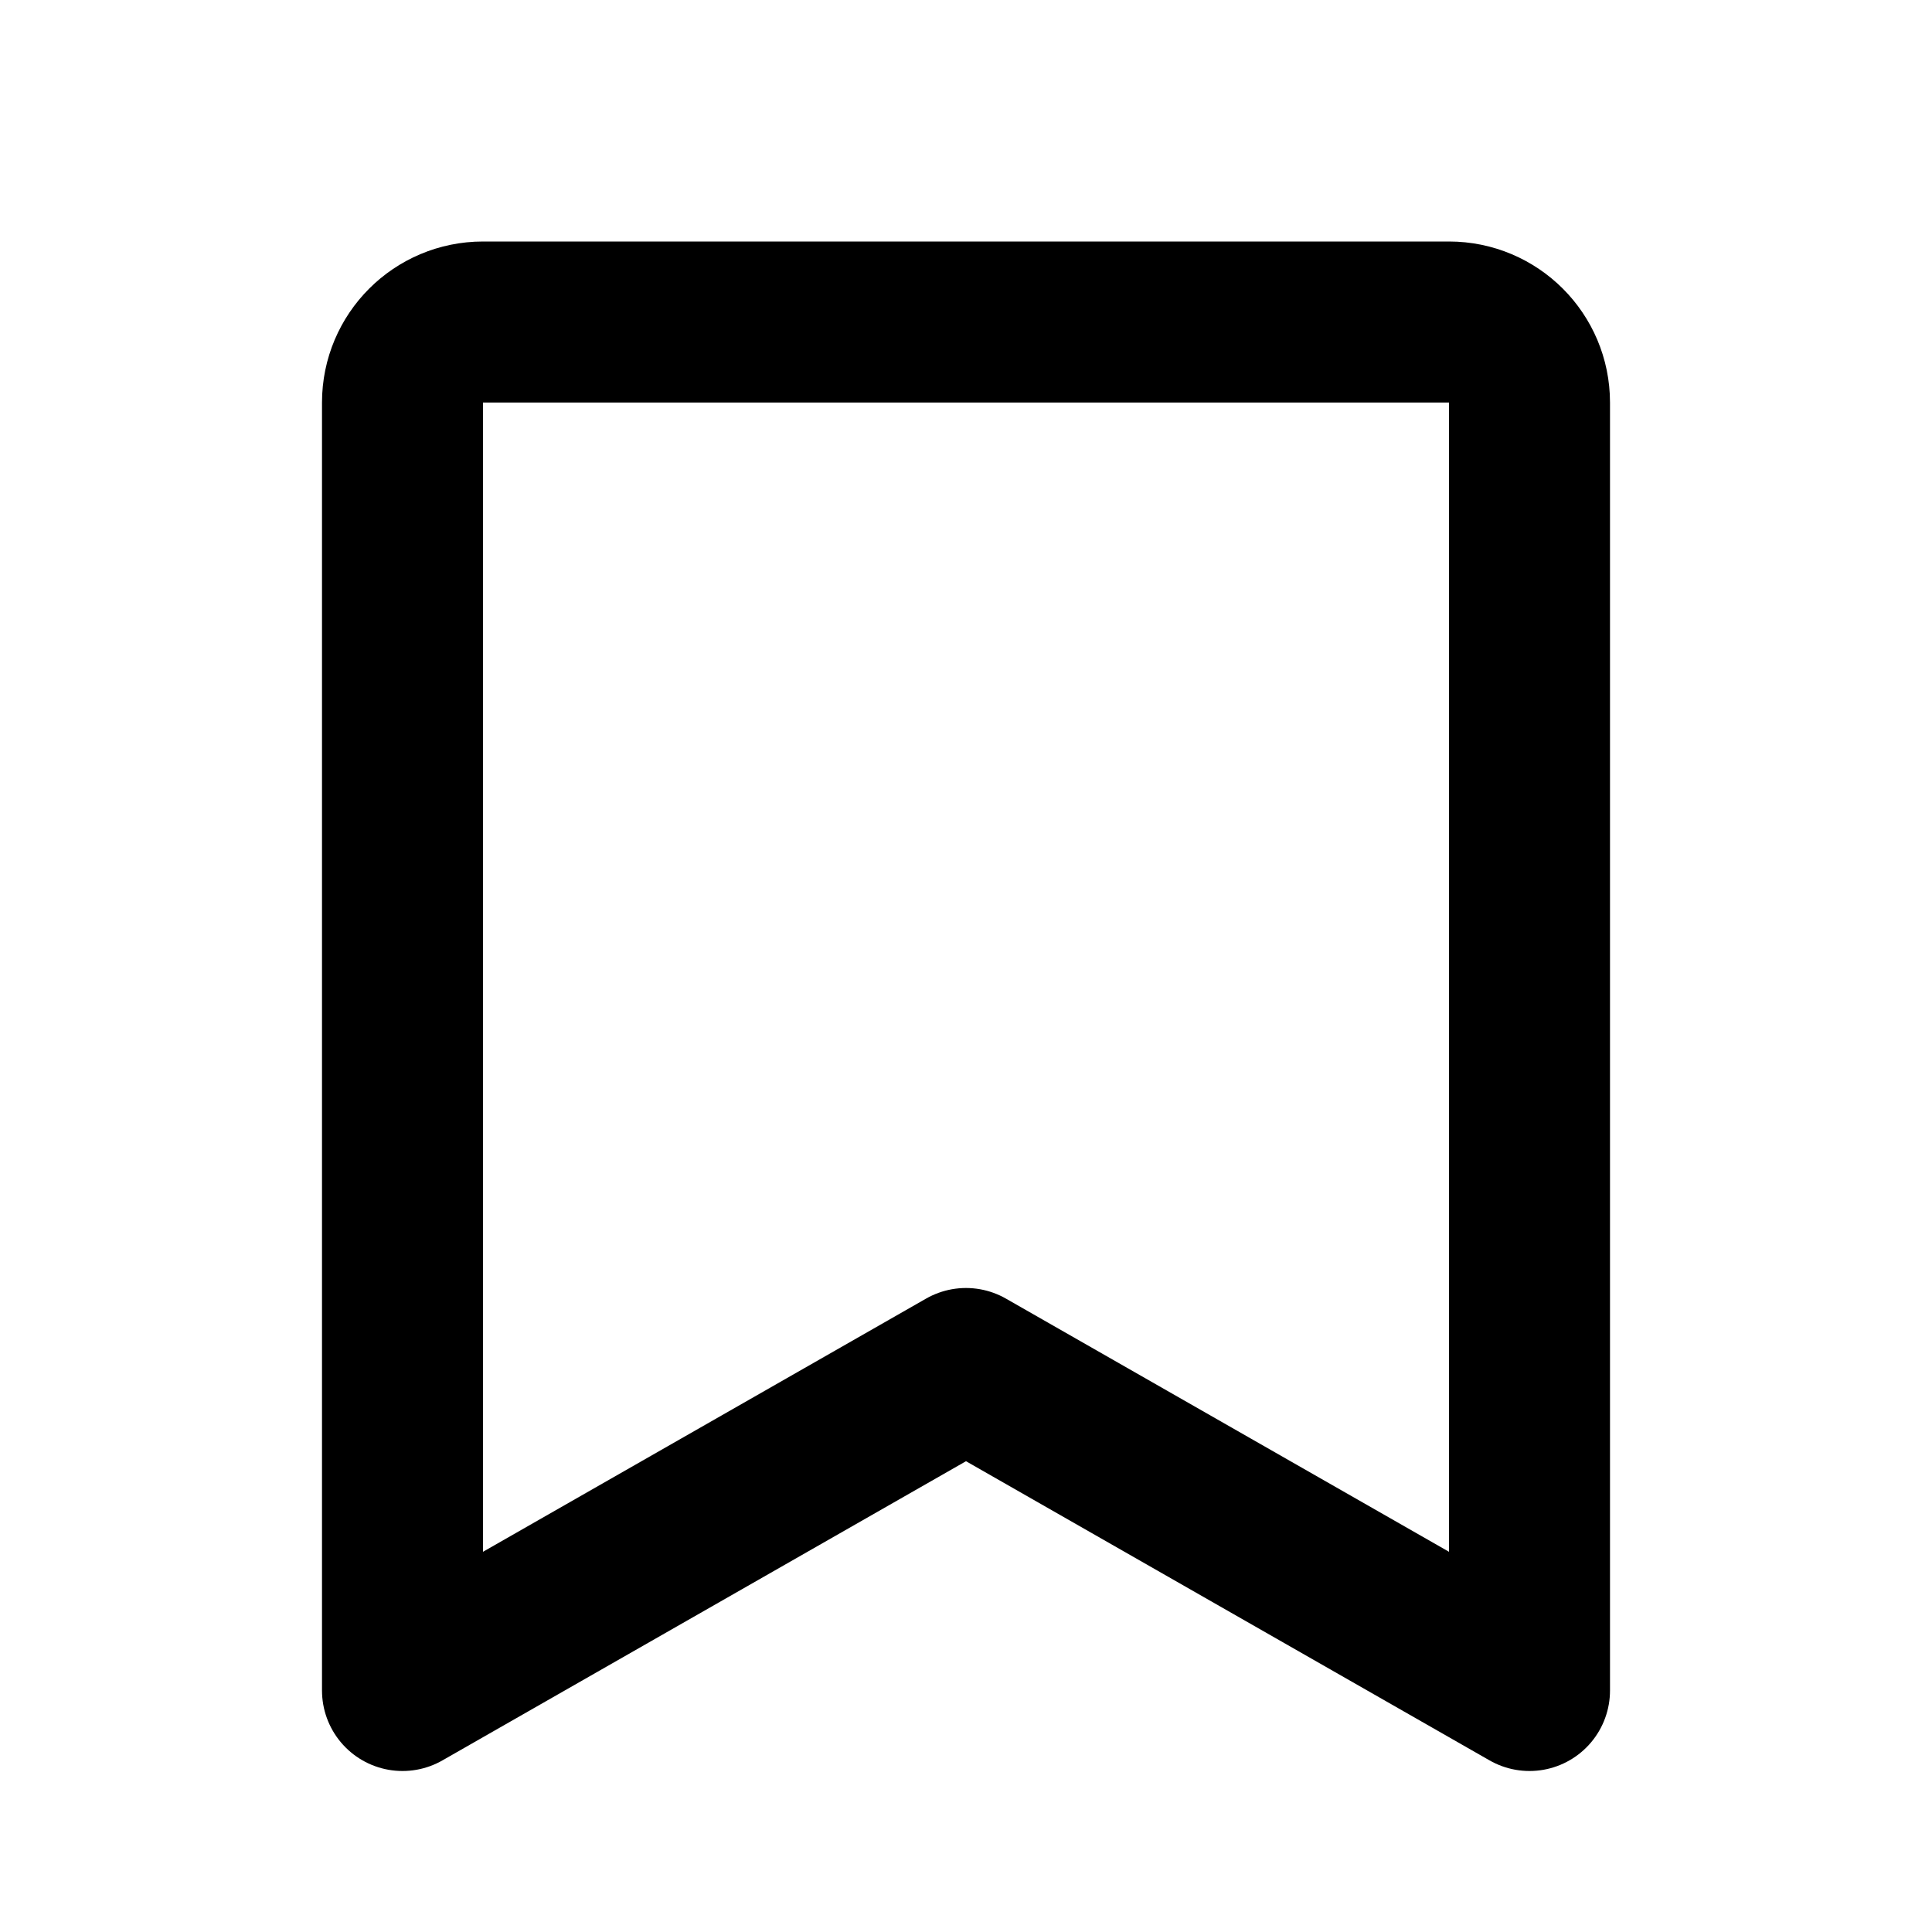
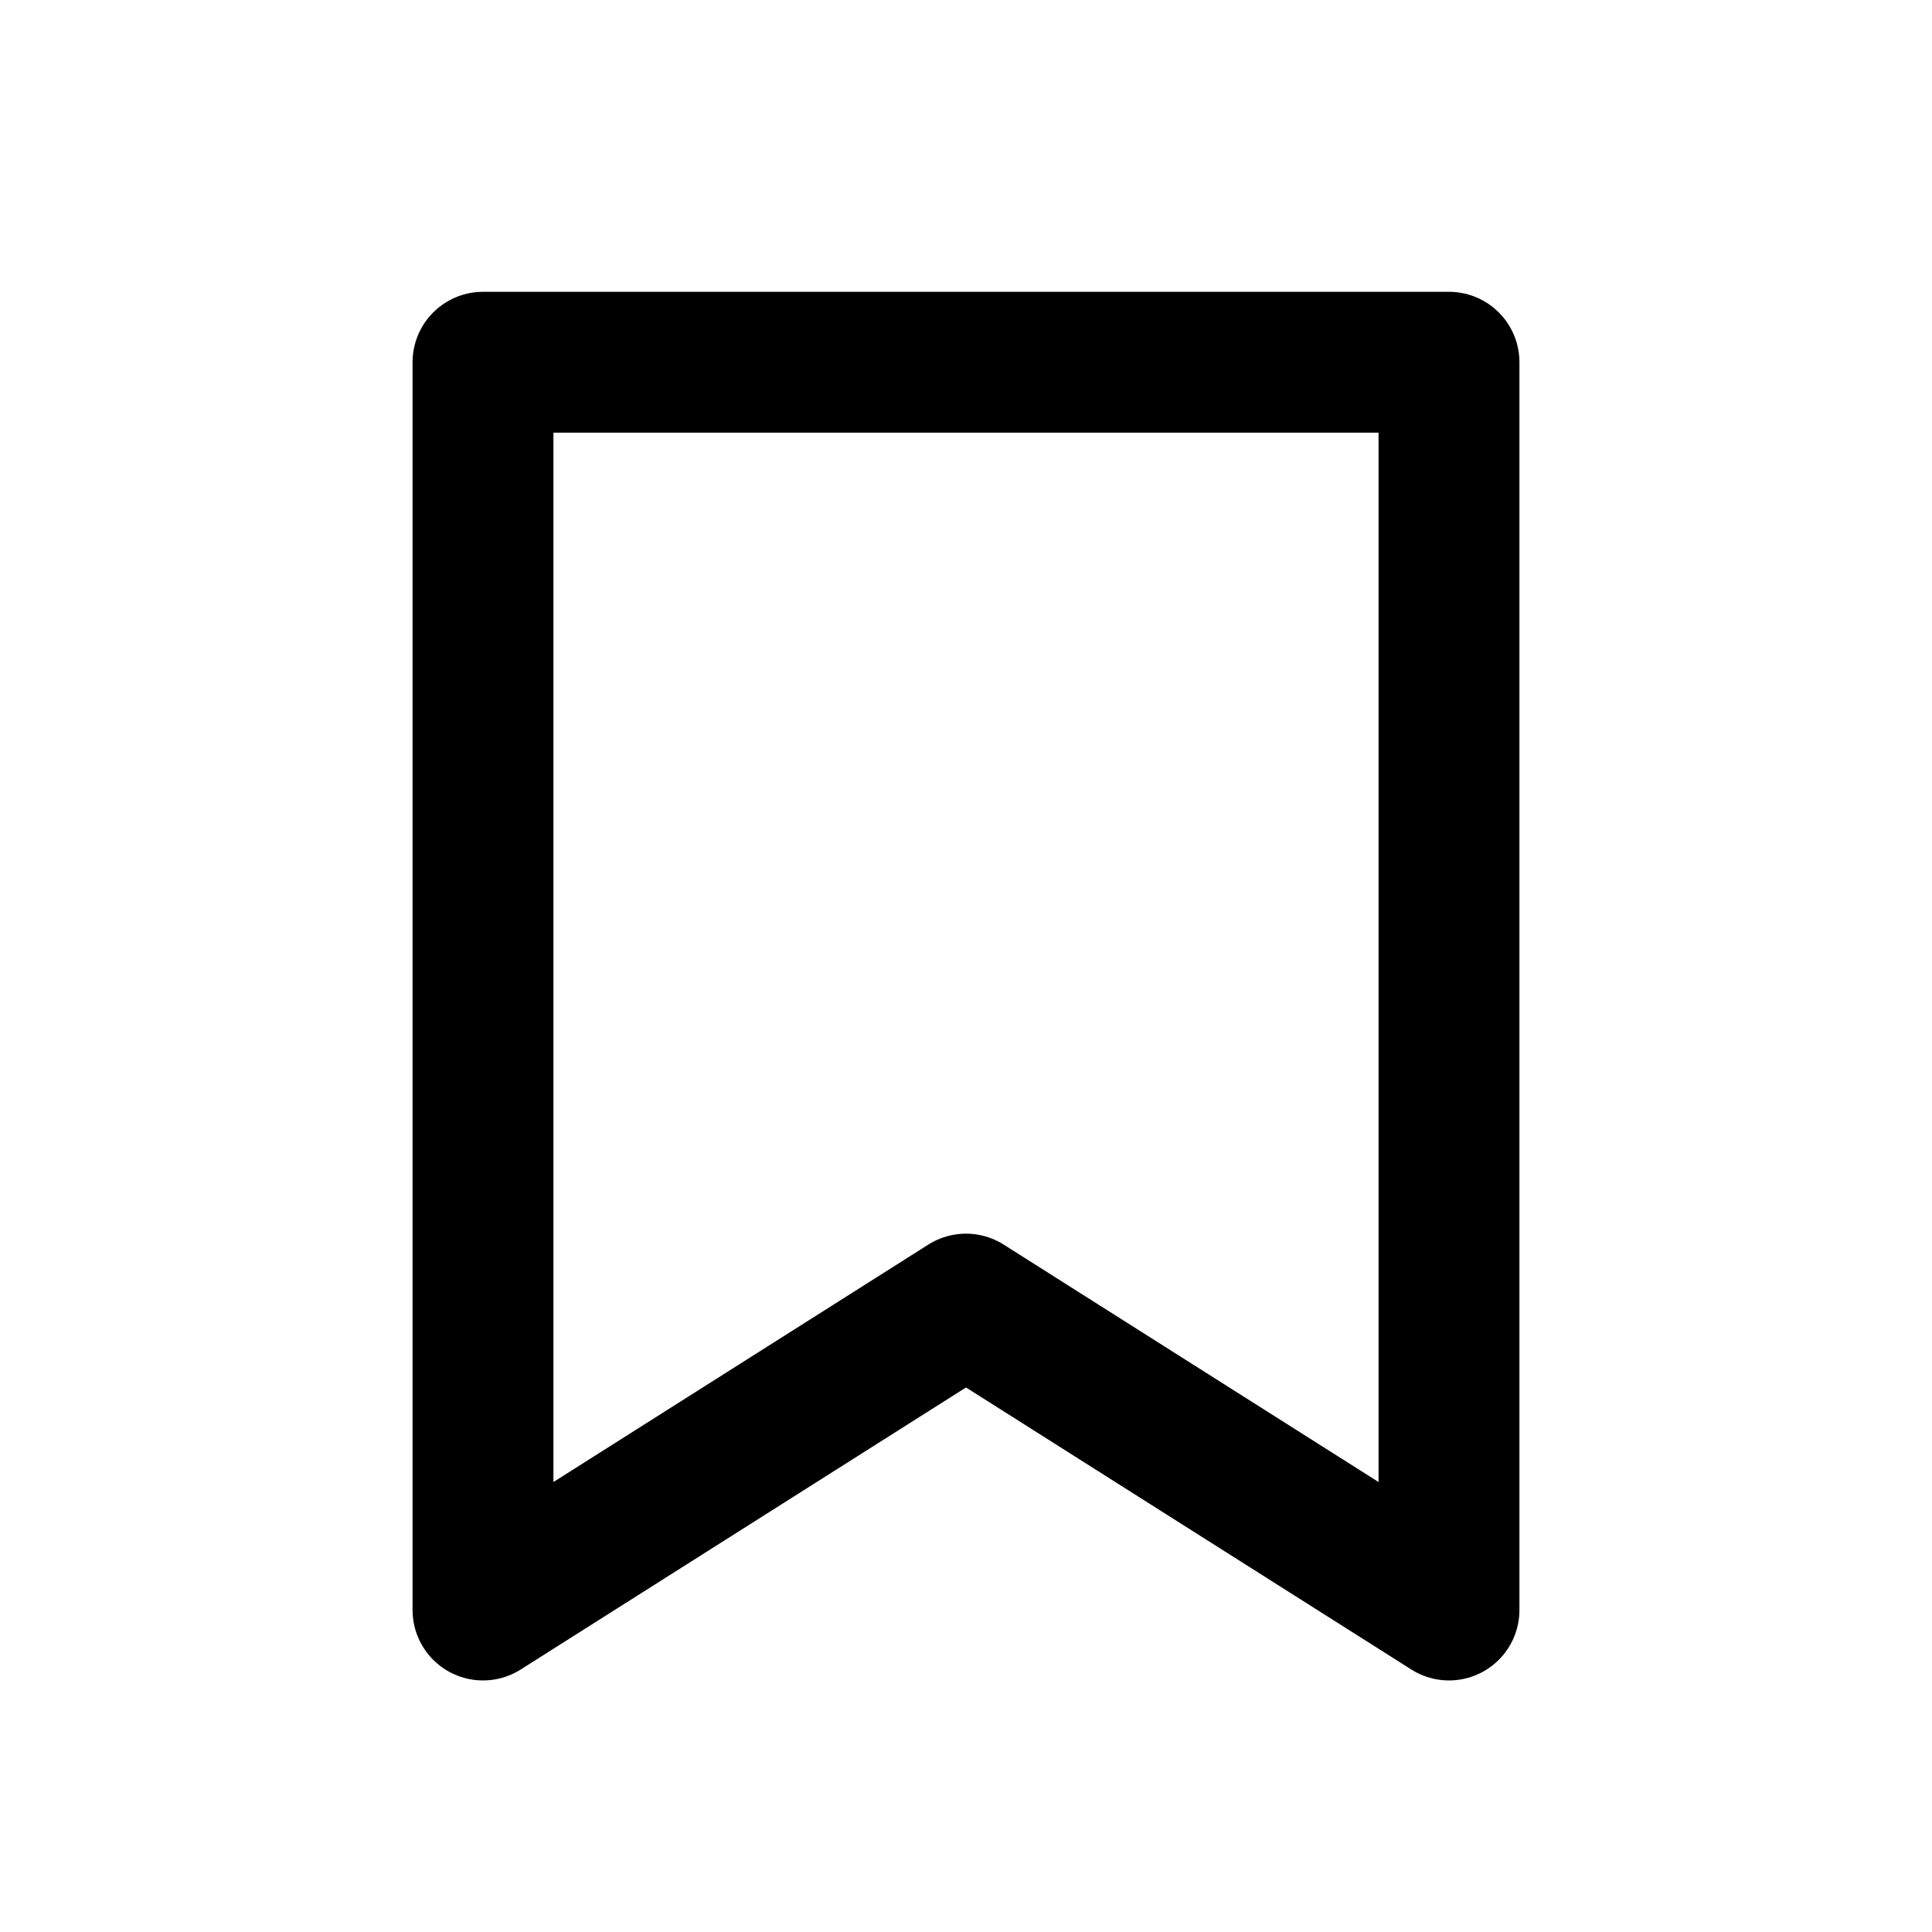
- <svg xmlns="http://www.w3.org/2000/svg" viewBox="0 0 24 24" fill="none" stroke="currentColor" stroke-width="2" stroke-linecap="round" stroke-linejoin="round">
-   <path d="M6 4h12a1 1 0 0 1 1 1v16l-7-4-7 4V5a1 1 0 0 1 1-1z" />
+ <svg xmlns="http://www.w3.org/2000/svg" viewBox="0 0 24 24" fill="none" stroke="currentColor" stroke-width="1.75" stroke-linecap="round" stroke-linejoin="round">
+   <path d="M6 4.5h12v15.5l-6-3.8-6 3.8Z" />
</svg>
